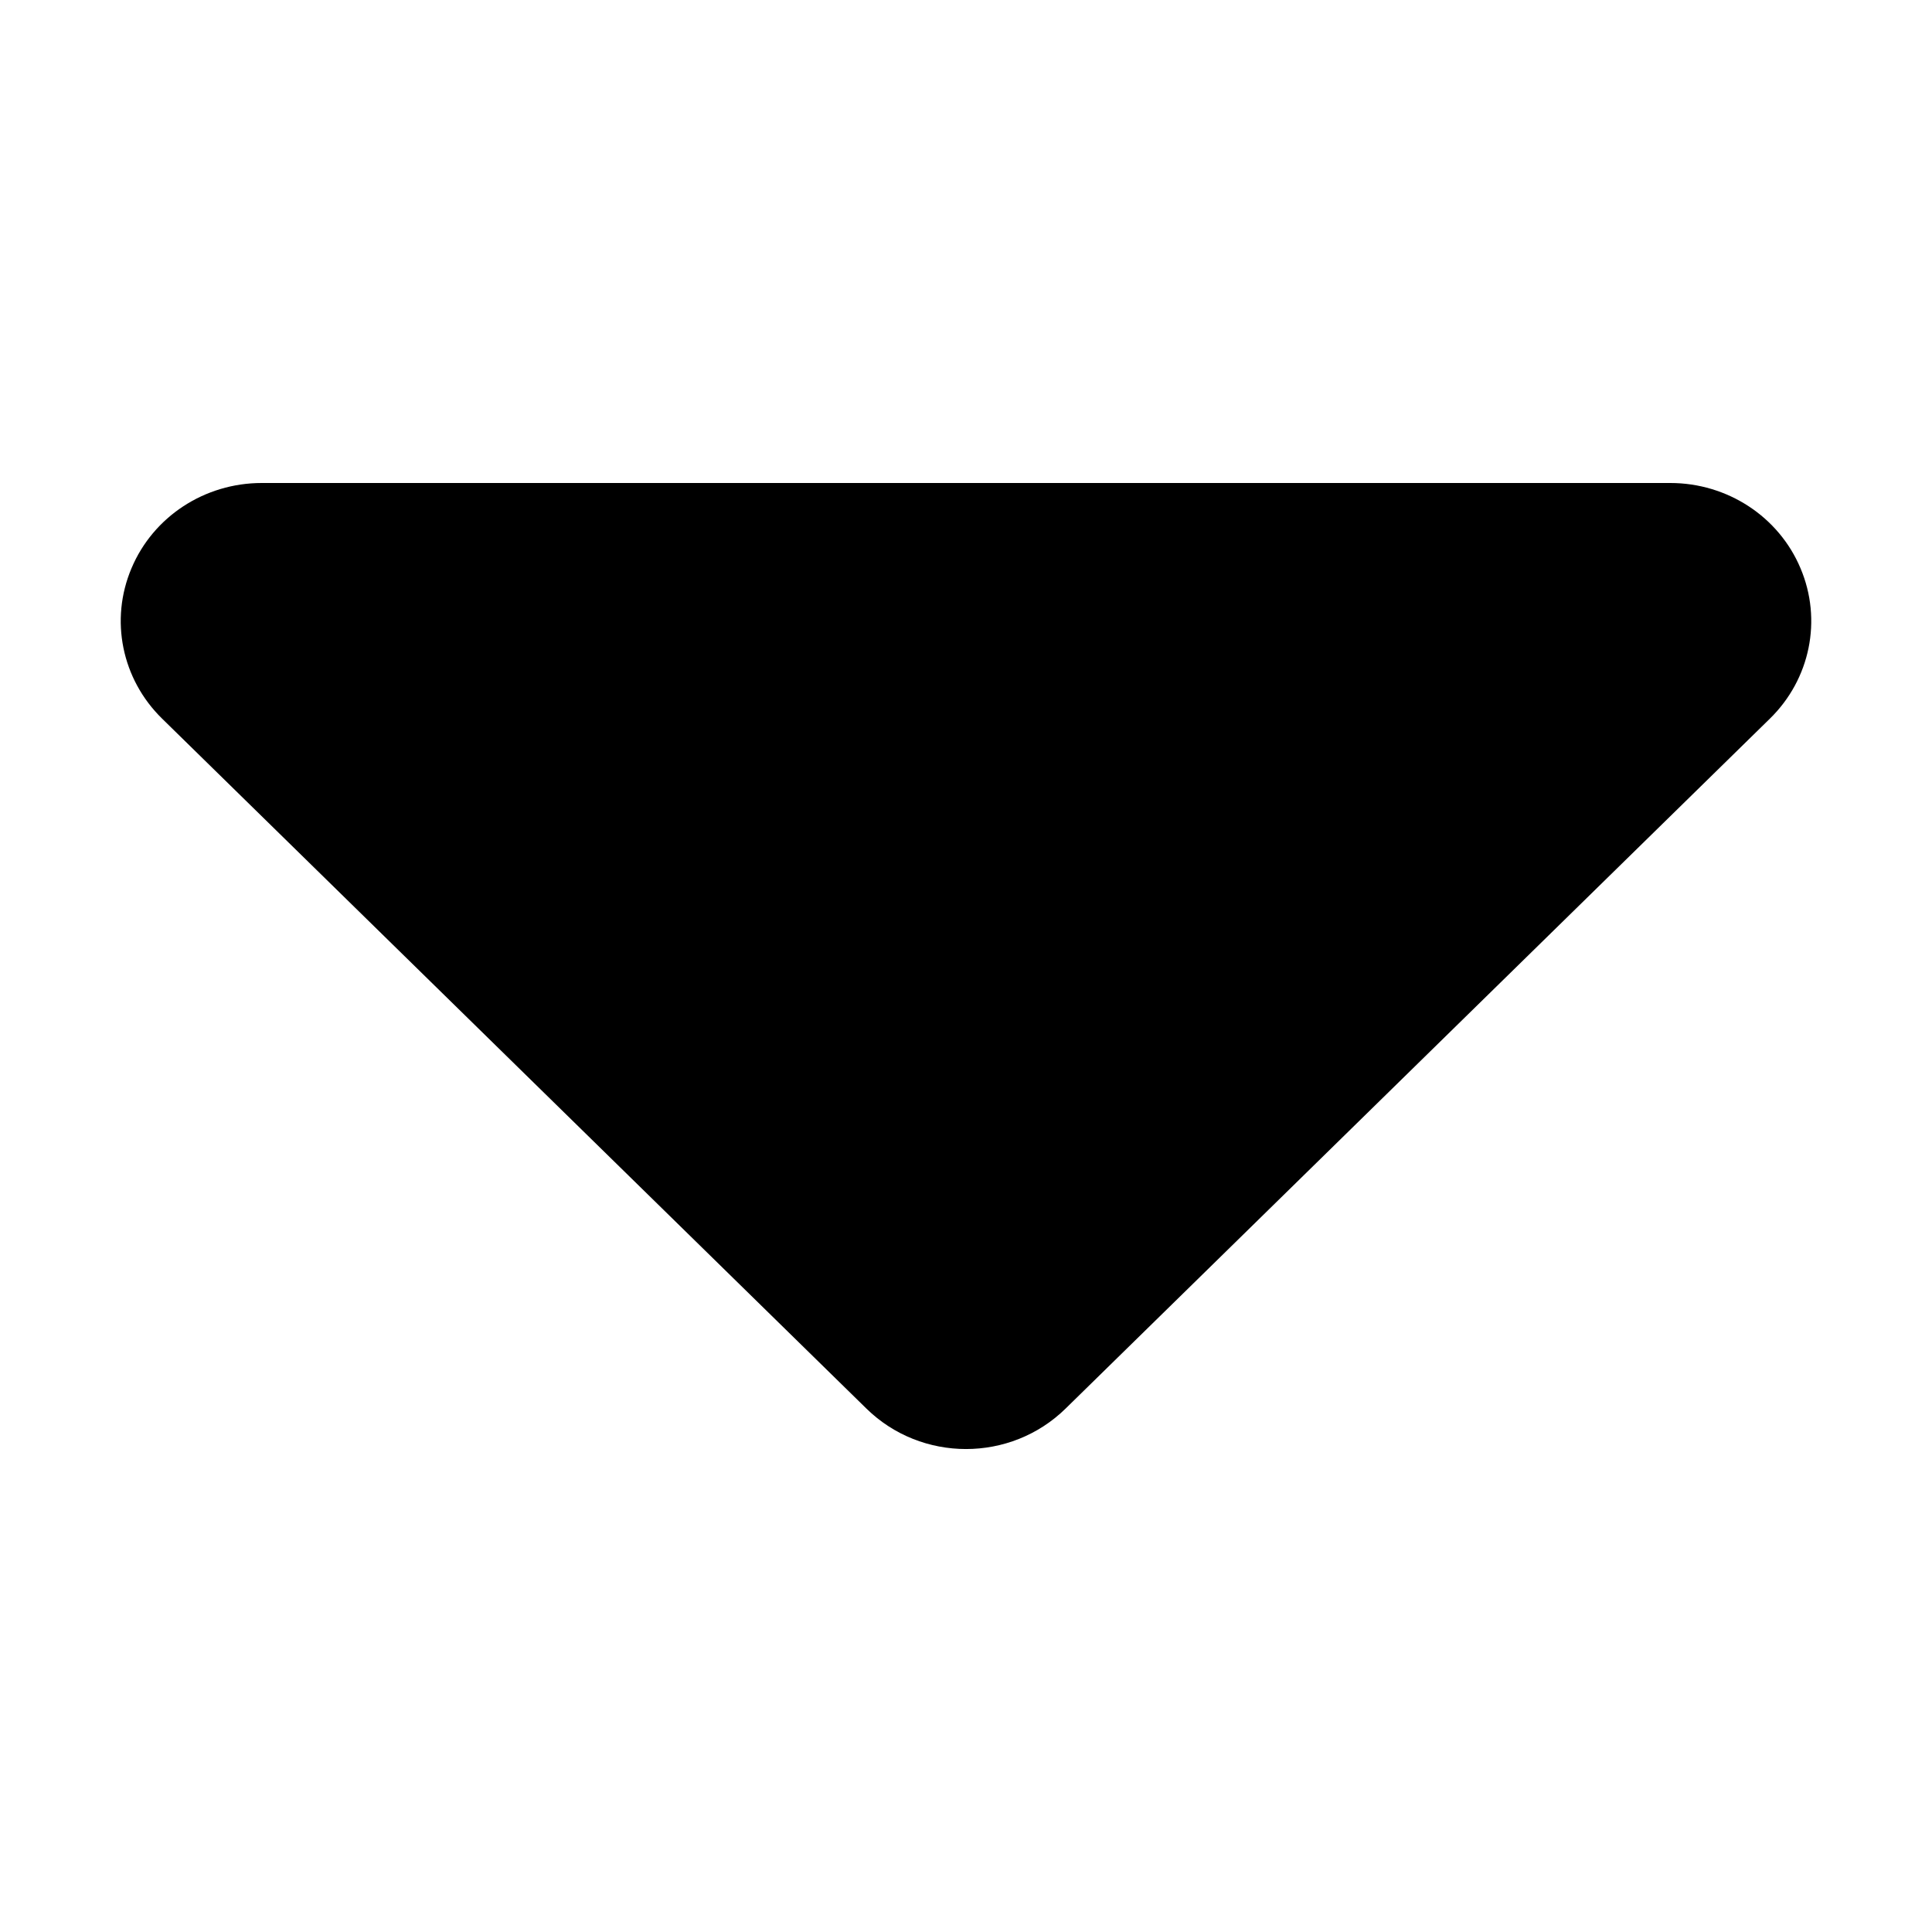
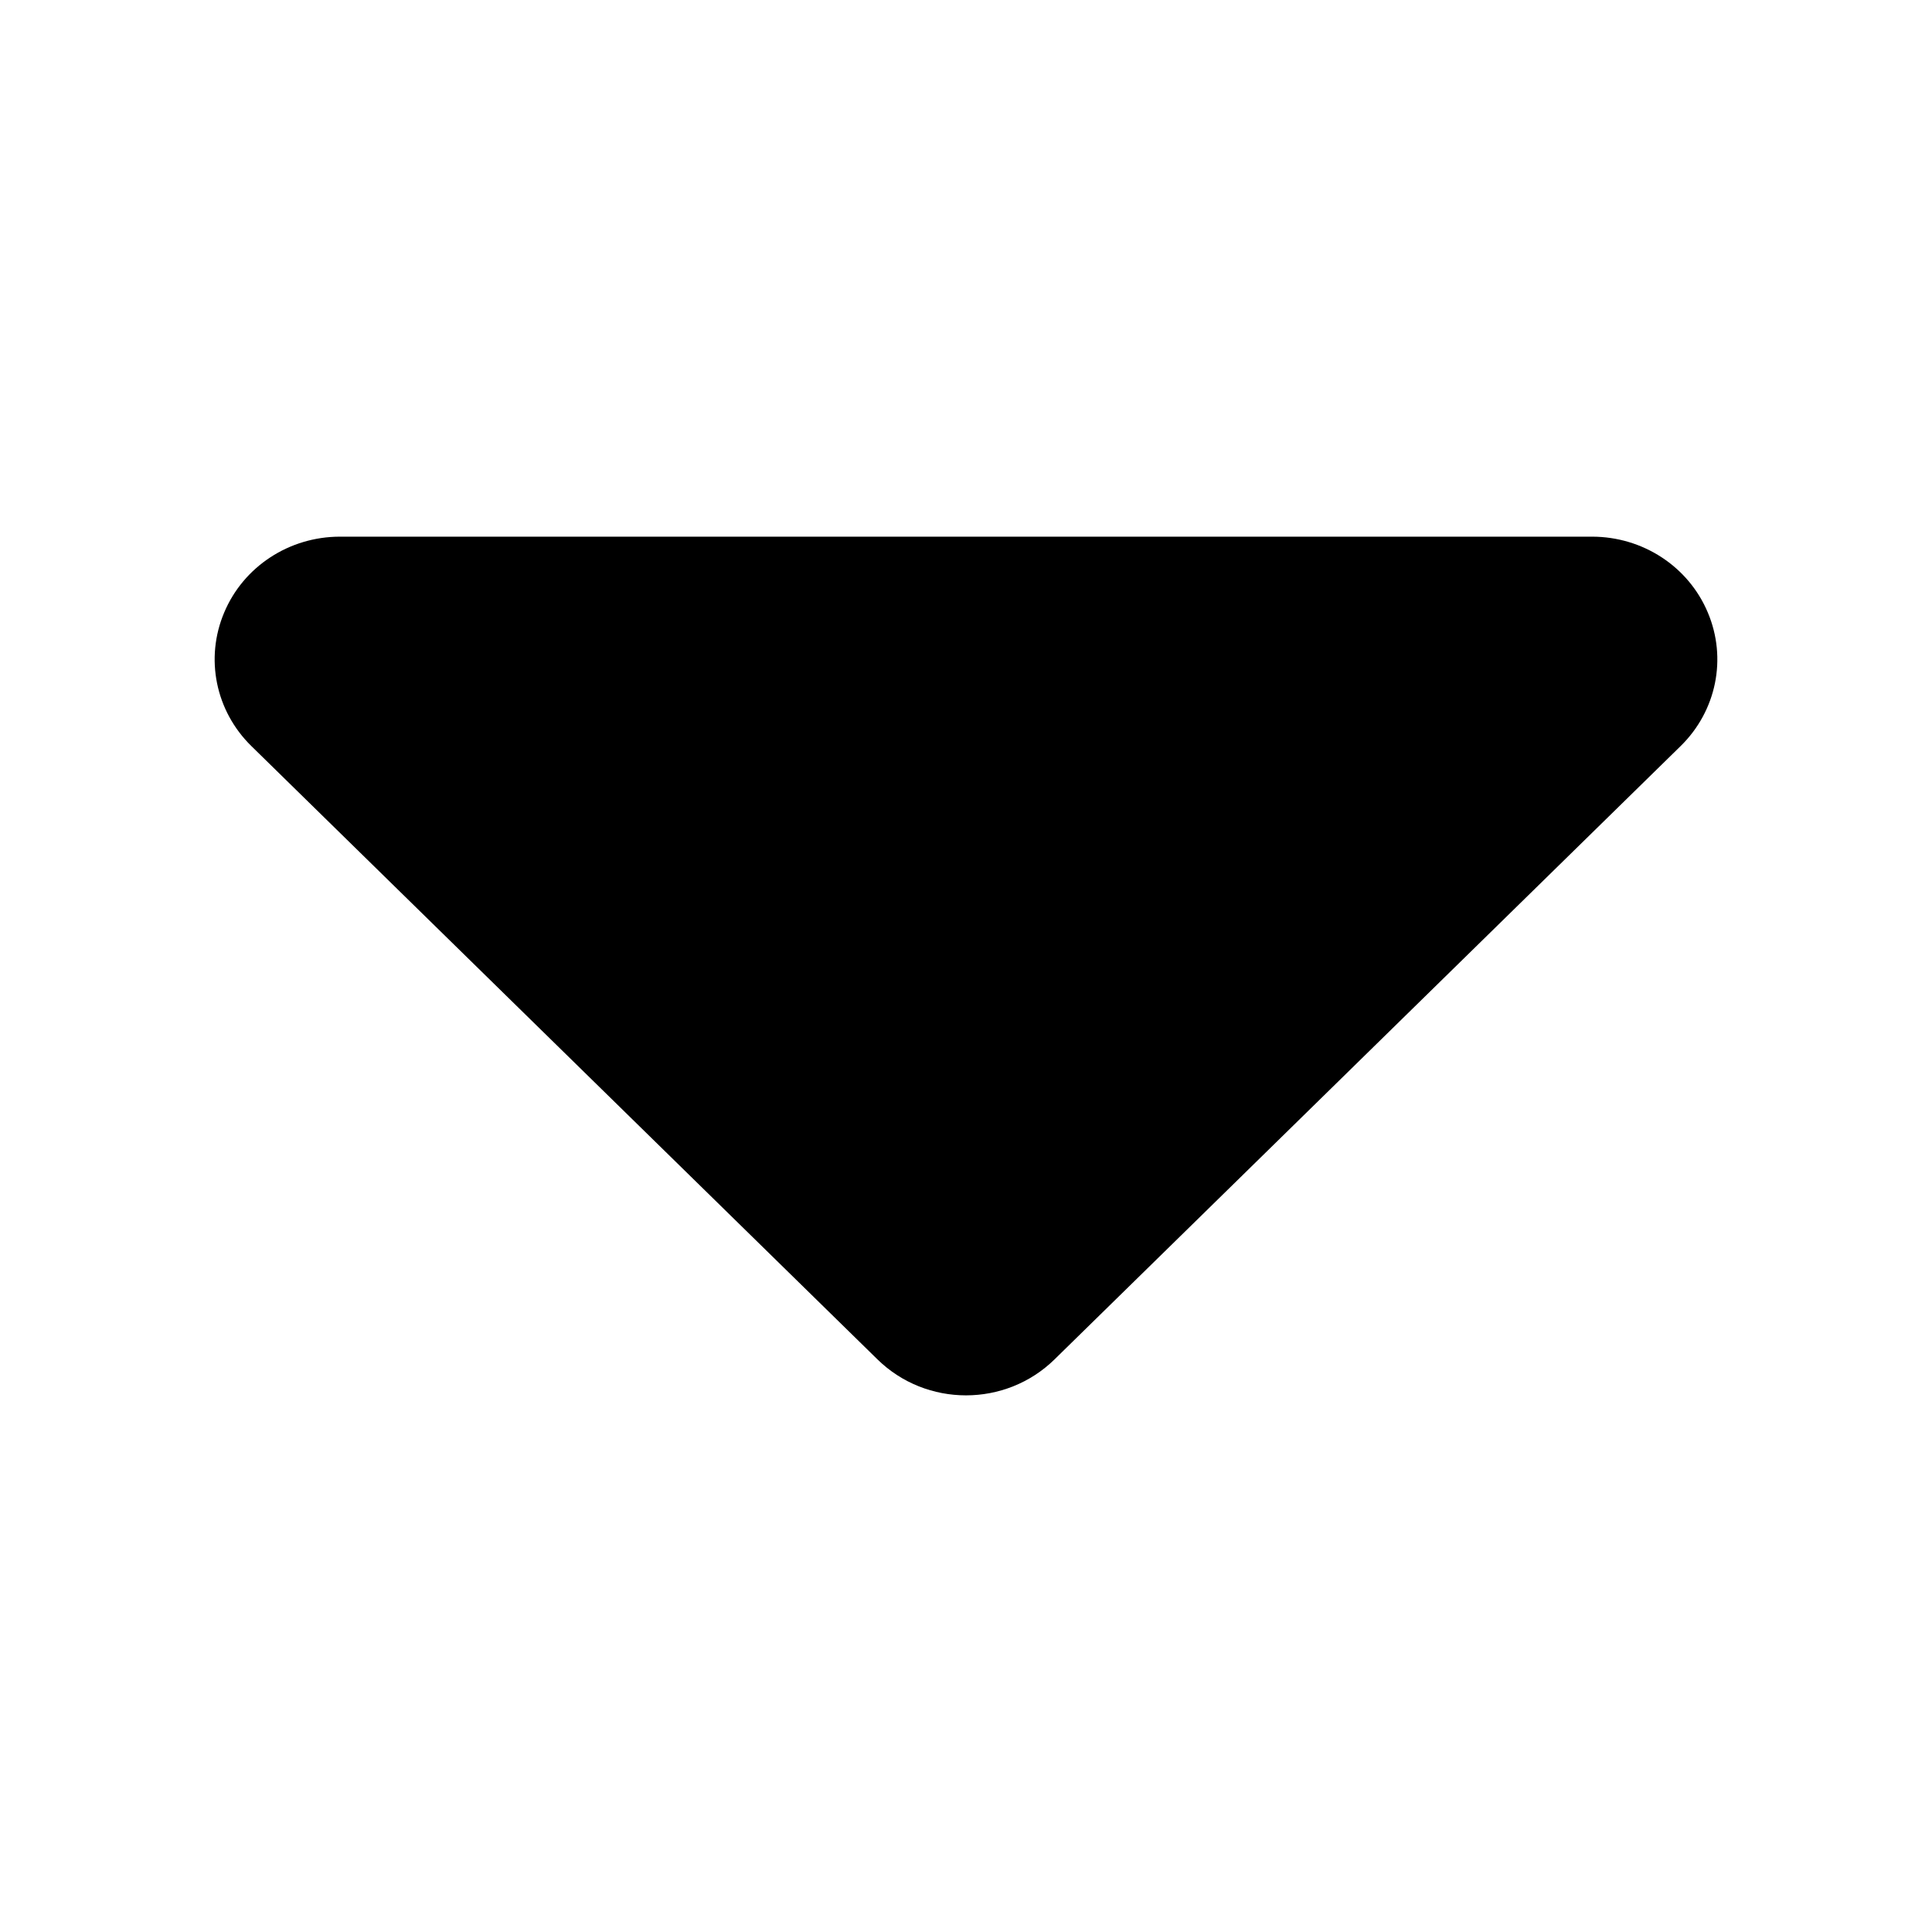
- <svg xmlns="http://www.w3.org/2000/svg" viewBox="4 8 16 16">
+ <svg xmlns="http://www.w3.org/2000/svg" viewBox="3 7 18 18">
  <defs>
    <clipPath id="wc-crop-zdown">
      <rect x="3" y="12" width="18" height="12" />
    </clipPath>
  </defs>
  <g clip-path="url(#wc-crop-zdown)">
    <path d="M5.089 12.706C5.269 12.278 5.695 12 6.167 12H9V5C9 4.448 9.448 4 10 4H14C14.552 4 15 4.448 15 5V12H17.833C18.305 12 18.731 12.278 18.911 12.706C19.092 13.133 18.992 13.624 18.658 13.951L12.825 19.665C12.369 20.112 11.631 20.112 11.175 19.665L5.342 13.951C5.008 13.624 4.908 13.133 5.089 12.706Z" />
  </g>
</svg>
